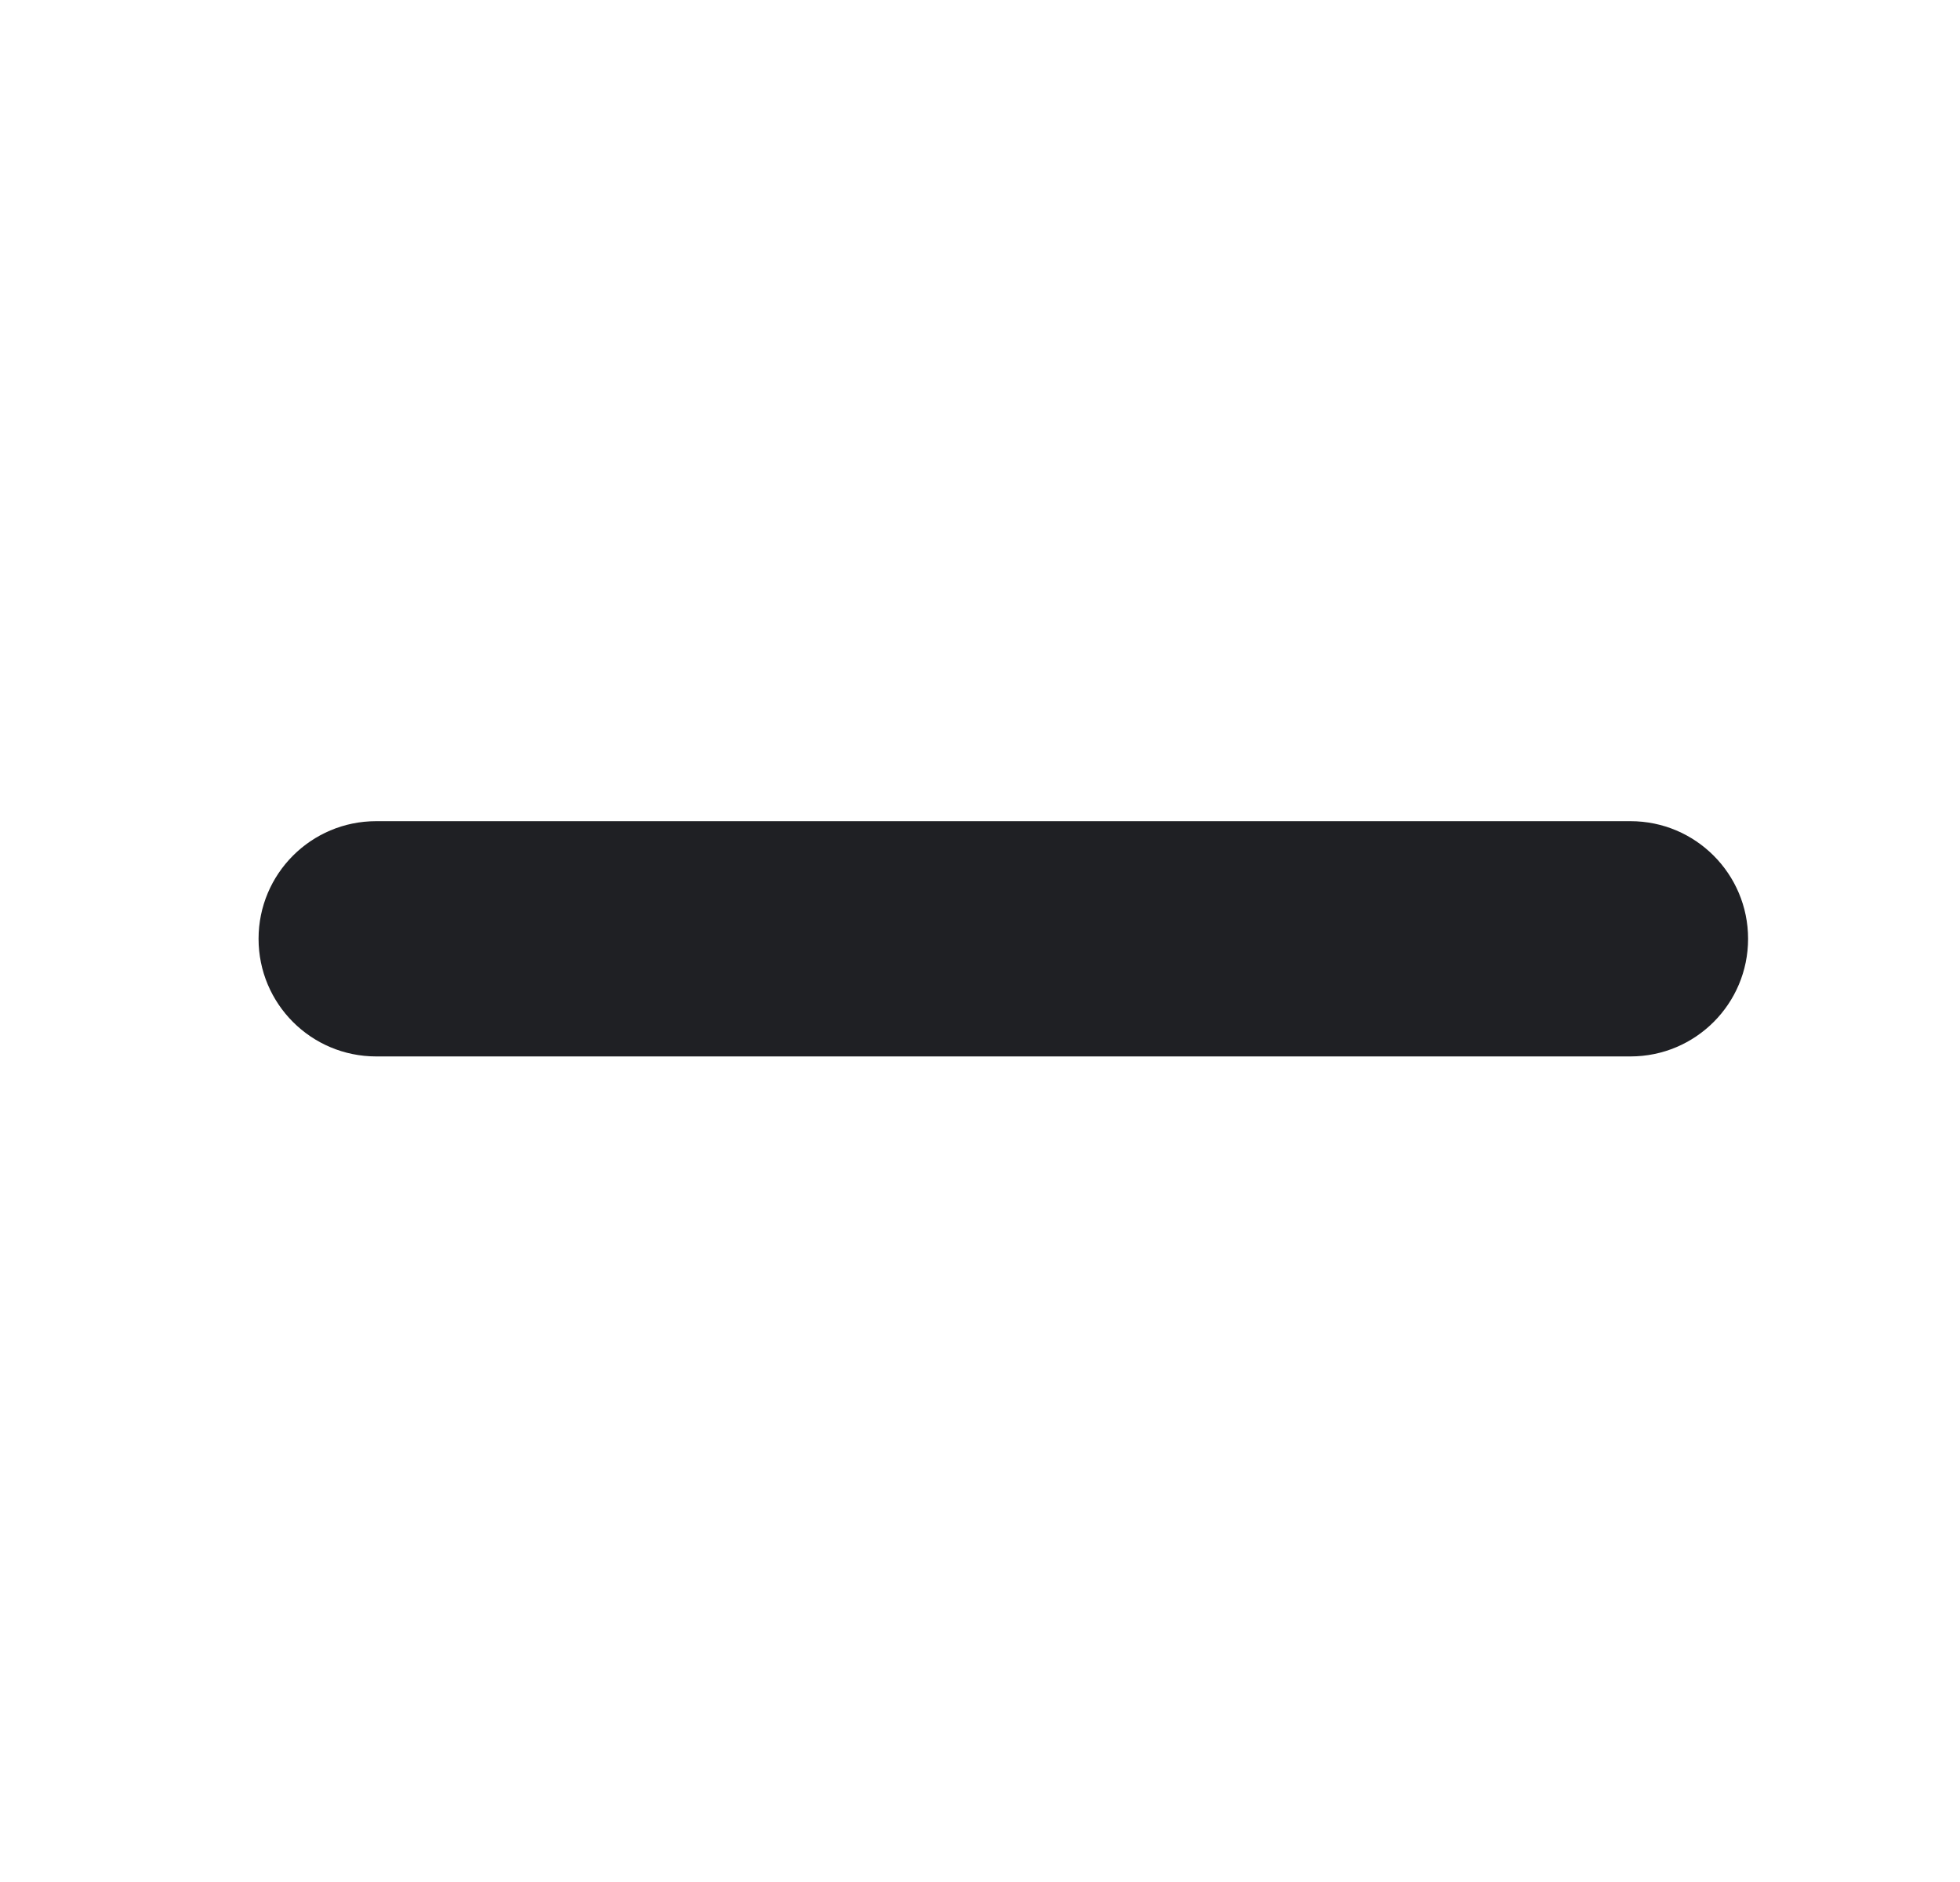
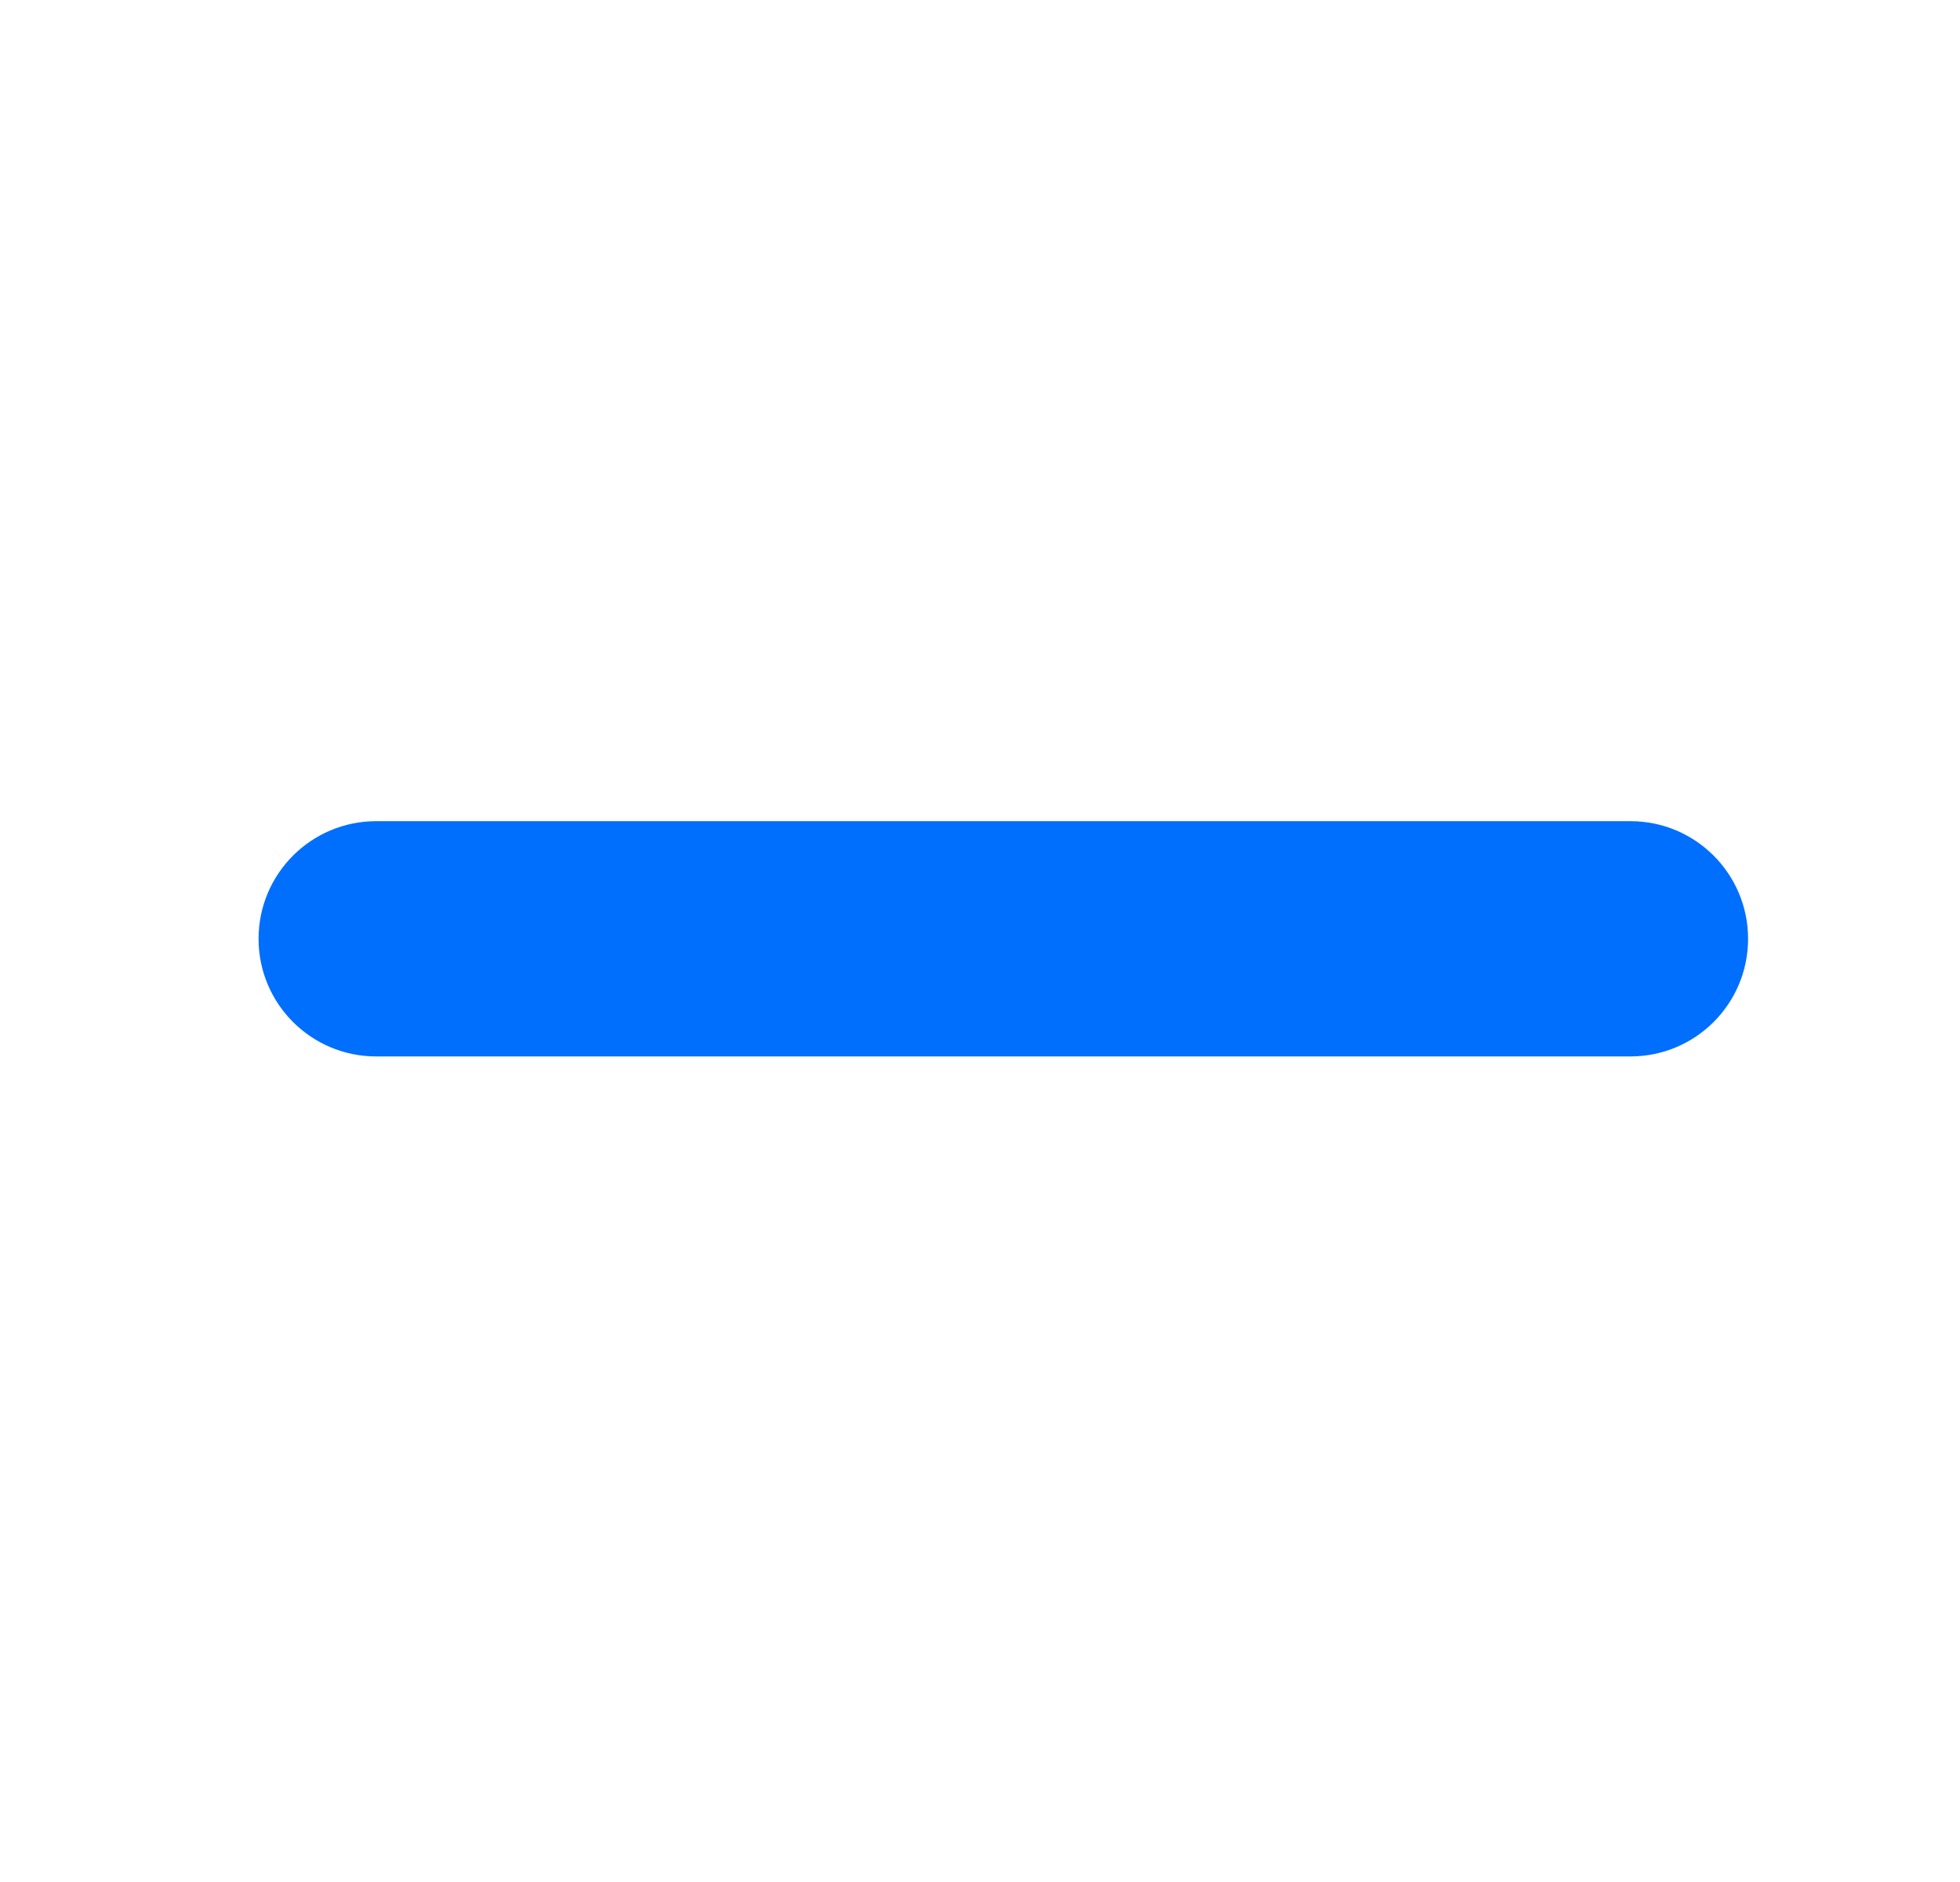
<svg xmlns="http://www.w3.org/2000/svg" width="25" height="24" viewBox="0 0 25 24" fill="none">
-   <mask id="mask0_103_11449" style="mask-type:alpha" maskUnits="userSpaceOnUse" x="3" y="10" width="20" height="4">
-     <path fill-rule="evenodd" clip-rule="evenodd" d="M22.297 11.972C22.297 12.801 21.626 13.472 20.797 13.472H4.798C3.969 13.472 3.298 12.801 3.298 11.972C3.298 11.144 3.969 10.472 4.798 10.472L20.797 10.472C21.626 10.472 22.297 11.144 22.297 11.972Z" fill="#006FFD" />
-   </mask>
-   <g mask="url(#mask0_103_11449)">
-     <rect x="0.798" y="0.001" width="24" height="24" fill="#1F2024" />
-   </g>
+   <path fill-rule="evenodd" clip-rule="evenodd" d="M22.297 11.972C22.297 12.801 21.626 13.472 20.797 13.472H4.798C3.969 13.472 3.298 12.801 3.298 11.972C3.298 11.144 3.969 10.472 4.798 10.472L20.797 10.472C21.626 10.472 22.297 11.144 22.297 11.972Z" fill="#006FFD" />
</svg>
